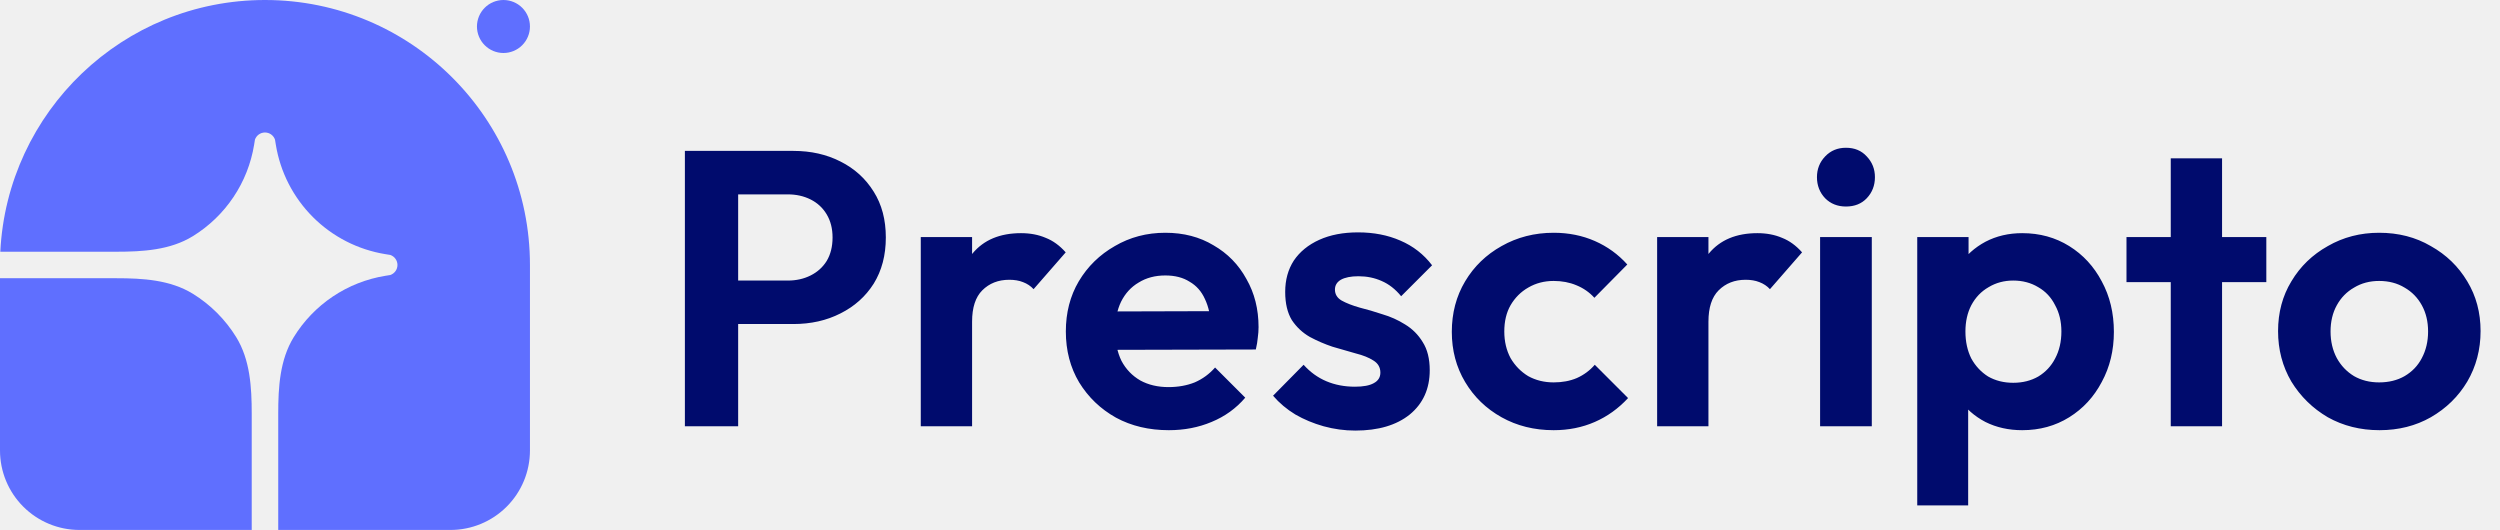
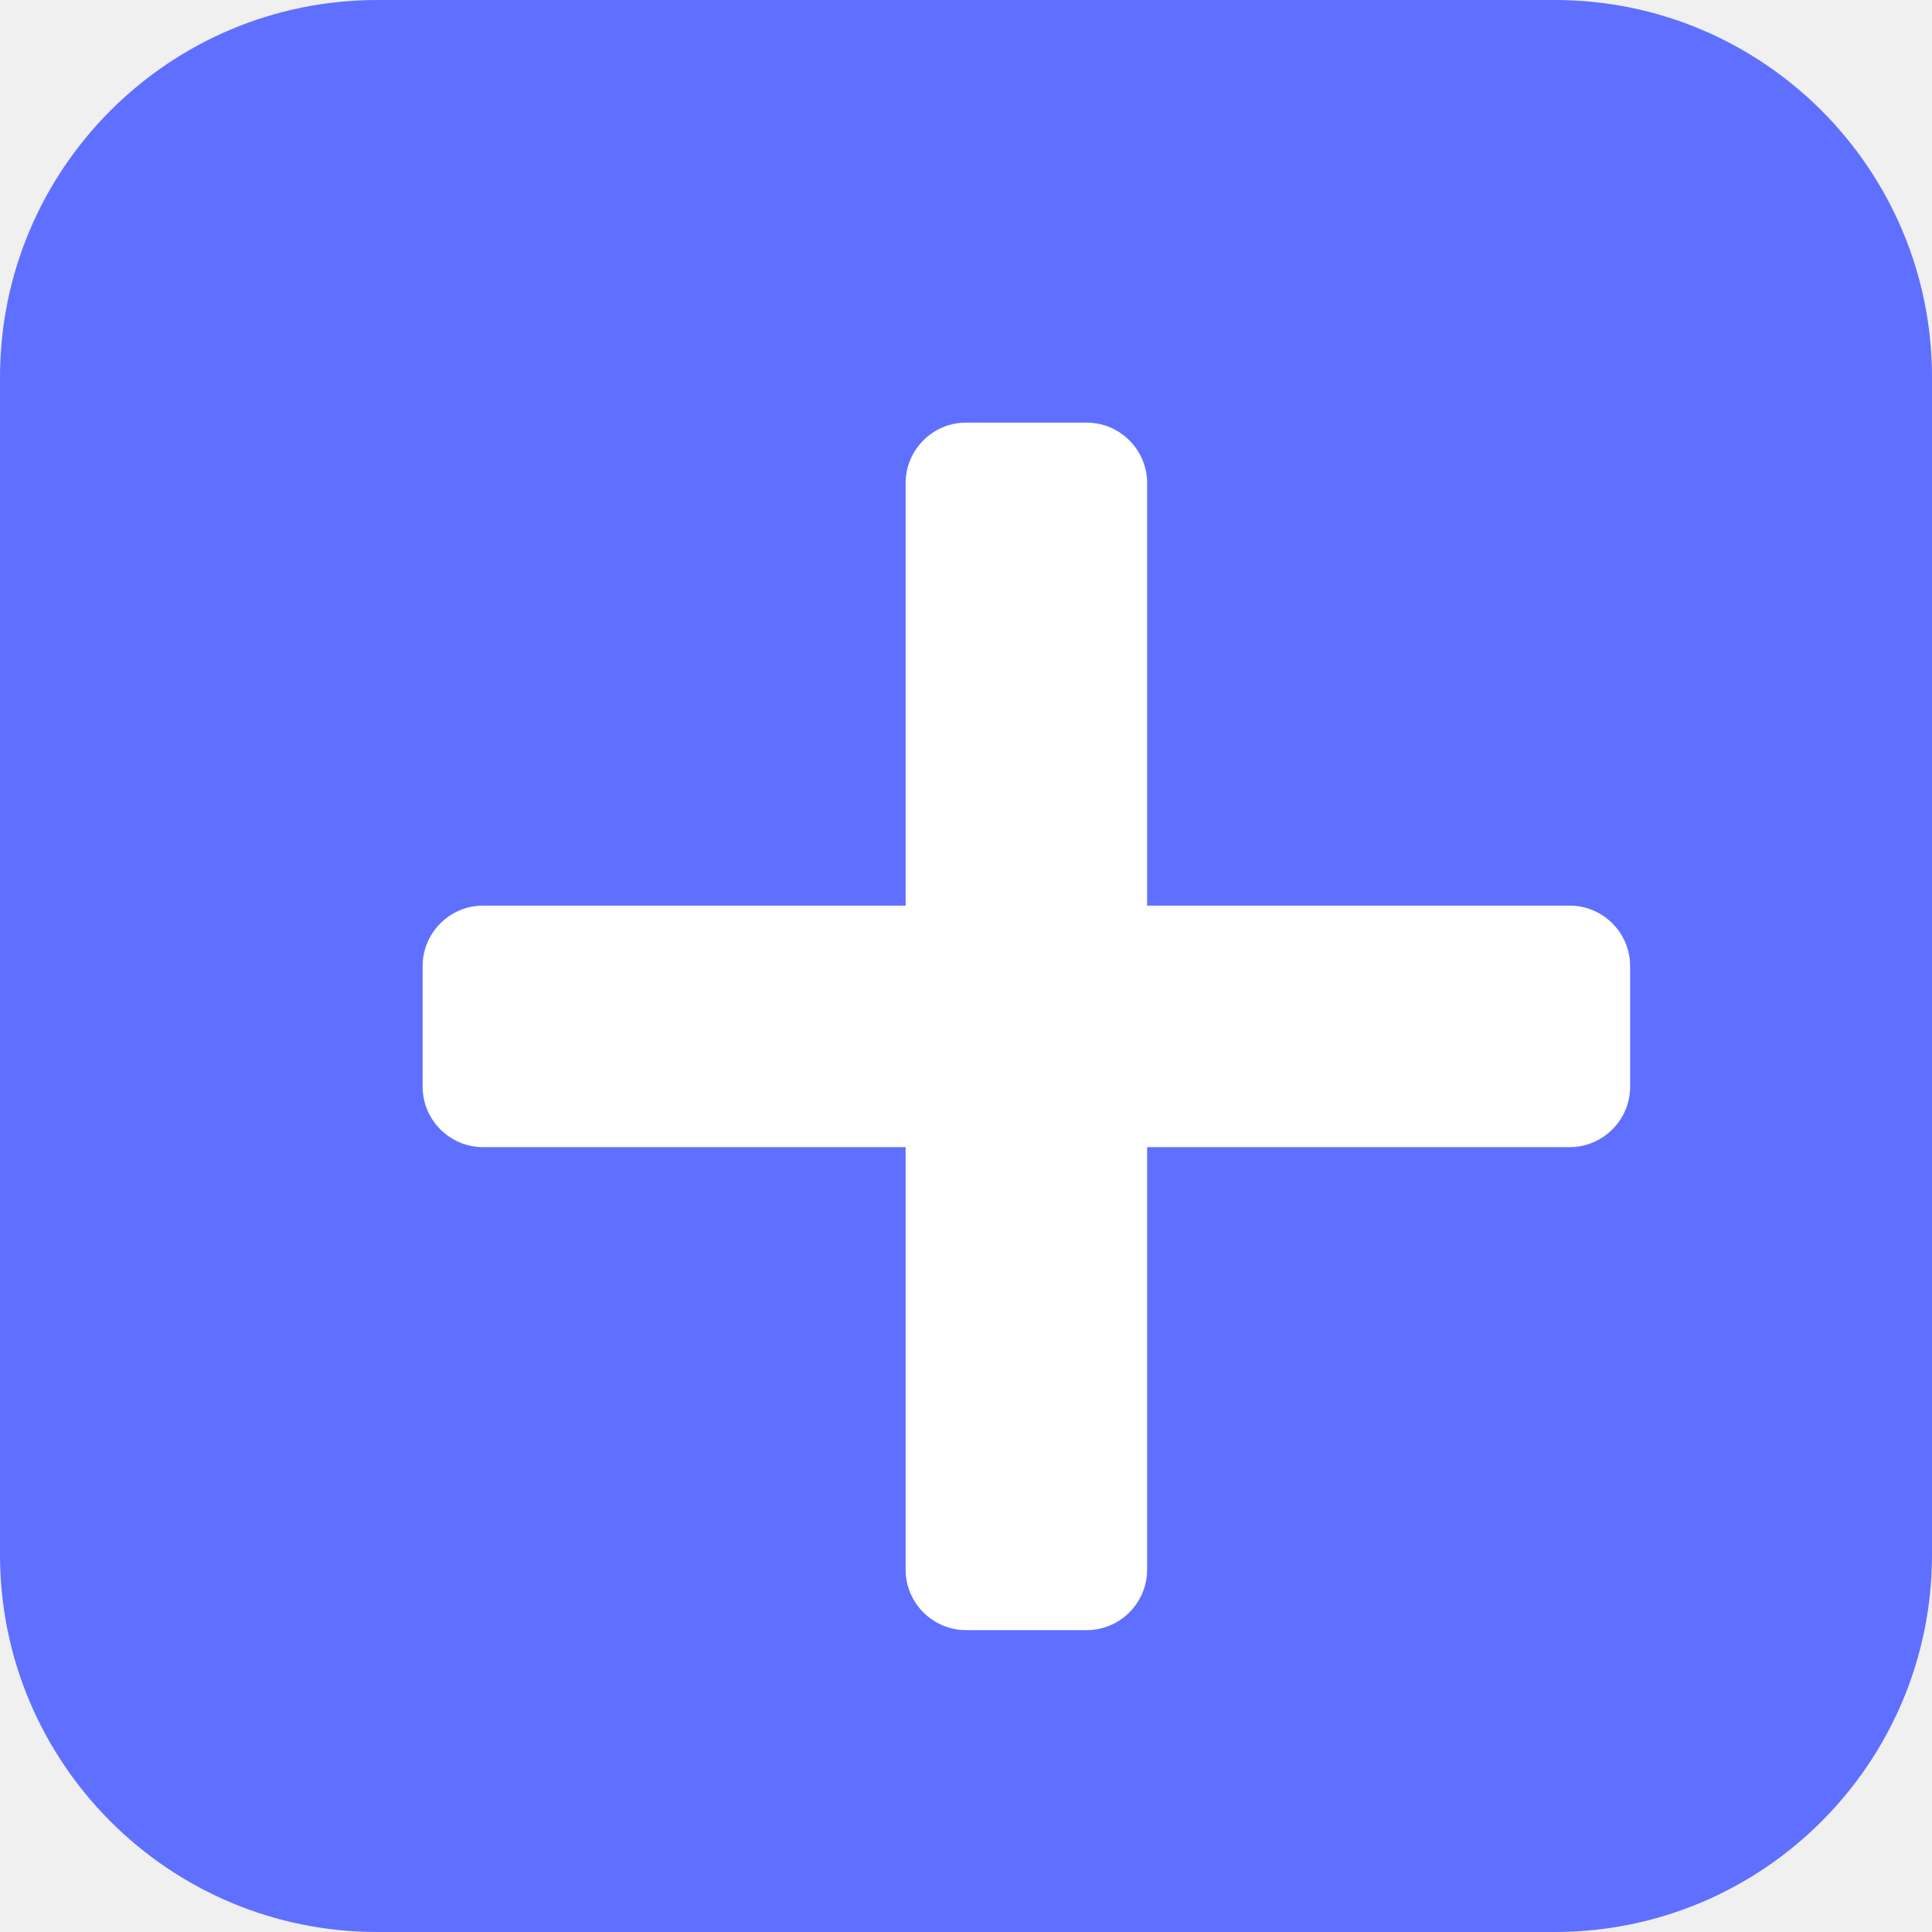
- <svg xmlns="http://www.w3.org/2000/svg" width="217" height="46" viewBox="0 0 217 46" fill="none">
-   <path d="M23 0C35.703 0 46 10.297 46 23V39.1C46 40.93 45.273 42.685 43.979 43.979C42.685 45.273 40.93 46 39.1 46H24.15V35.91C24.15 33.608 24.29 31.223 25.497 29.263C26.362 27.859 27.518 26.657 28.888 25.738C30.258 24.82 31.81 24.208 33.437 23.942L33.878 23.871C34.059 23.808 34.217 23.691 34.328 23.535C34.44 23.379 34.5 23.192 34.5 23C34.5 22.808 34.44 22.621 34.328 22.465C34.217 22.309 34.059 22.192 33.878 22.129L33.437 22.058C31.059 21.67 28.863 20.544 27.159 18.84C25.456 17.137 24.33 14.941 23.942 12.563L23.87 12.122C23.808 11.941 23.691 11.783 23.535 11.671C23.379 11.56 23.192 11.5 23 11.5C22.808 11.5 22.621 11.56 22.465 11.671C22.309 11.783 22.191 11.941 22.129 12.122L22.058 12.563C21.792 14.19 21.18 15.742 20.261 17.111C19.343 18.481 18.141 19.638 16.737 20.502C14.777 21.71 12.392 21.85 10.09 21.85H0.027C0.629 9.682 10.683 0 23 0Z" fill="#5F6FFF" />
-   <path d="M0 24.15H10.09C12.392 24.15 14.777 24.29 16.737 25.498C18.269 26.442 19.558 27.731 20.502 29.263C21.71 31.223 21.85 33.608 21.85 35.91V46H6.9C5.07 46 3.315 45.273 2.021 43.979C0.727 42.685 0 40.93 0 39.1L0 24.15ZM46 2.3C46 2.91 45.758 3.495 45.326 3.926C44.895 4.358 44.31 4.6 43.7 4.6C43.09 4.6 42.505 4.358 42.074 3.926C41.642 3.495 41.4 2.91 41.4 2.3C41.4 1.69 41.642 1.105 42.074 0.674C42.505 0.242 43.09 0 43.7 0C44.31 0 44.895 0.242 45.326 0.674C45.758 1.105 46 1.69 46 2.3Z" fill="#5F6FFF" />
-   <path d="M62.848 28.126V24.352H68.39C69.115 24.352 69.773 24.205 70.362 23.91C70.951 23.615 71.416 23.196 71.756 22.652C72.096 22.085 72.266 21.405 72.266 20.612C72.266 19.841 72.096 19.173 71.756 18.606C71.416 18.039 70.951 17.609 70.362 17.314C69.773 17.019 69.115 16.872 68.39 16.872H62.848V13.098H68.866C70.385 13.098 71.745 13.404 72.946 14.016C74.17 14.628 75.133 15.501 75.836 16.634C76.539 17.745 76.89 19.071 76.89 20.612C76.89 22.153 76.539 23.491 75.836 24.624C75.133 25.735 74.17 26.596 72.946 27.208C71.745 27.82 70.385 28.126 68.866 28.126H62.848ZM59.448 37V13.098H64.072V37H59.448ZM79.923 37V20.578H84.377V37H79.923ZM84.377 27.922L82.643 26.766C82.847 24.749 83.436 23.162 84.411 22.006C85.386 20.827 86.791 20.238 88.627 20.238C89.421 20.238 90.135 20.374 90.769 20.646C91.404 20.895 91.982 21.315 92.503 21.904L89.715 25.1C89.466 24.828 89.16 24.624 88.797 24.488C88.457 24.352 88.061 24.284 87.607 24.284C86.655 24.284 85.873 24.59 85.261 25.202C84.672 25.791 84.377 26.698 84.377 27.922ZM101.457 37.34C99.734 37.34 98.204 36.977 96.867 36.252C95.529 35.504 94.464 34.484 93.671 33.192C92.9 31.9 92.515 30.427 92.515 28.772C92.515 27.14 92.889 25.689 93.637 24.42C94.407 23.128 95.45 22.108 96.765 21.36C98.079 20.589 99.541 20.204 101.151 20.204C102.738 20.204 104.132 20.567 105.333 21.292C106.557 21.995 107.509 22.969 108.189 24.216C108.892 25.44 109.243 26.834 109.243 28.398C109.243 28.693 109.22 28.999 109.175 29.316C109.152 29.611 109.096 29.951 109.005 30.336L95.201 30.37V27.038L106.931 27.004L105.129 28.398C105.084 27.423 104.902 26.607 104.585 25.95C104.29 25.293 103.848 24.794 103.259 24.454C102.692 24.091 101.99 23.91 101.151 23.91C100.267 23.91 99.496 24.114 98.839 24.522C98.181 24.907 97.671 25.463 97.309 26.188C96.969 26.891 96.799 27.729 96.799 28.704C96.799 29.701 96.98 30.574 97.343 31.322C97.728 32.047 98.272 32.614 98.975 33.022C99.677 33.407 100.494 33.6 101.423 33.6C102.262 33.6 103.021 33.464 103.701 33.192C104.381 32.897 104.97 32.467 105.469 31.9L108.087 34.518C107.294 35.447 106.319 36.15 105.163 36.626C104.03 37.102 102.794 37.34 101.457 37.34ZM117.641 37.374C116.712 37.374 115.794 37.249 114.887 37C114.003 36.751 113.187 36.411 112.439 35.98C111.691 35.527 111.045 34.983 110.501 34.348L113.153 31.662C113.72 32.297 114.377 32.773 115.125 33.09C115.873 33.407 116.701 33.566 117.607 33.566C118.333 33.566 118.877 33.464 119.239 33.26C119.625 33.056 119.817 32.75 119.817 32.342C119.817 31.889 119.613 31.537 119.205 31.288C118.82 31.039 118.31 30.835 117.675 30.676C117.041 30.495 116.372 30.302 115.669 30.098C114.989 29.871 114.332 29.588 113.697 29.248C113.063 28.885 112.541 28.398 112.133 27.786C111.748 27.151 111.555 26.335 111.555 25.338C111.555 24.295 111.805 23.389 112.303 22.618C112.825 21.847 113.561 21.247 114.513 20.816C115.465 20.385 116.587 20.17 117.879 20.17C119.239 20.17 120.463 20.408 121.551 20.884C122.662 21.36 123.58 22.074 124.305 23.026L121.619 25.712C121.121 25.1 120.554 24.658 119.919 24.386C119.307 24.114 118.639 23.978 117.913 23.978C117.256 23.978 116.746 24.08 116.383 24.284C116.043 24.488 115.873 24.771 115.873 25.134C115.873 25.542 116.066 25.859 116.451 26.086C116.859 26.313 117.381 26.517 118.015 26.698C118.65 26.857 119.307 27.049 119.987 27.276C120.69 27.48 121.347 27.775 121.959 28.16C122.594 28.545 123.104 29.055 123.489 29.69C123.897 30.325 124.101 31.141 124.101 32.138C124.101 33.747 123.523 35.028 122.367 35.98C121.211 36.909 119.636 37.374 117.641 37.374ZM134.857 37.34C133.179 37.34 131.672 36.966 130.335 36.218C128.997 35.47 127.943 34.45 127.173 33.158C126.402 31.866 126.017 30.415 126.017 28.806C126.017 27.174 126.402 25.712 127.173 24.42C127.943 23.128 128.997 22.108 130.335 21.36C131.695 20.589 133.202 20.204 134.857 20.204C136.149 20.204 137.339 20.442 138.427 20.918C139.515 21.394 140.455 22.074 141.249 22.958L138.393 25.848C137.962 25.372 137.441 25.009 136.829 24.76C136.239 24.511 135.582 24.386 134.857 24.386C134.041 24.386 133.304 24.579 132.647 24.964C132.012 25.327 131.502 25.837 131.117 26.494C130.754 27.129 130.573 27.888 130.573 28.772C130.573 29.633 130.754 30.404 131.117 31.084C131.502 31.741 132.012 32.263 132.647 32.648C133.304 33.011 134.041 33.192 134.857 33.192C135.605 33.192 136.273 33.067 136.863 32.818C137.475 32.546 137.996 32.161 138.427 31.662L141.317 34.552C140.478 35.459 139.515 36.15 138.427 36.626C137.339 37.102 136.149 37.34 134.857 37.34ZM143.839 37V20.578H148.293V37H143.839ZM148.293 27.922L146.559 26.766C146.763 24.749 147.353 23.162 148.327 22.006C149.302 20.827 150.707 20.238 152.543 20.238C153.337 20.238 154.051 20.374 154.685 20.646C155.32 20.895 155.898 21.315 156.419 21.904L153.631 25.1C153.382 24.828 153.076 24.624 152.713 24.488C152.373 24.352 151.977 24.284 151.523 24.284C150.571 24.284 149.789 24.59 149.177 25.202C148.588 25.791 148.293 26.698 148.293 27.922ZM157.984 37V20.578H162.472V37H157.984ZM160.228 17.926C159.502 17.926 158.902 17.688 158.426 17.212C157.95 16.713 157.712 16.101 157.712 15.376C157.712 14.673 157.95 14.073 158.426 13.574C158.902 13.075 159.502 12.826 160.228 12.826C160.976 12.826 161.576 13.075 162.03 13.574C162.506 14.073 162.744 14.673 162.744 15.376C162.744 16.101 162.506 16.713 162.03 17.212C161.576 17.688 160.976 17.926 160.228 17.926ZM175.529 37.34C174.351 37.34 173.285 37.102 172.333 36.626C171.381 36.127 170.622 35.459 170.055 34.62C169.489 33.781 169.183 32.818 169.137 31.73V25.916C169.183 24.828 169.489 23.865 170.055 23.026C170.645 22.165 171.404 21.485 172.333 20.986C173.285 20.487 174.351 20.238 175.529 20.238C177.048 20.238 178.408 20.612 179.609 21.36C180.811 22.108 181.751 23.128 182.431 24.42C183.134 25.712 183.485 27.174 183.485 28.806C183.485 30.415 183.134 31.866 182.431 33.158C181.751 34.45 180.811 35.47 179.609 36.218C178.408 36.966 177.048 37.34 175.529 37.34ZM174.747 33.226C175.563 33.226 176.289 33.045 176.923 32.682C177.558 32.297 178.045 31.775 178.385 31.118C178.748 30.438 178.929 29.656 178.929 28.772C178.929 27.911 178.748 27.151 178.385 26.494C178.045 25.814 177.558 25.293 176.923 24.93C176.289 24.545 175.563 24.352 174.747 24.352C173.954 24.352 173.24 24.545 172.605 24.93C171.971 25.293 171.472 25.814 171.109 26.494C170.769 27.151 170.599 27.911 170.599 28.772C170.599 29.656 170.769 30.438 171.109 31.118C171.472 31.775 171.959 32.297 172.571 32.682C173.206 33.045 173.931 33.226 174.747 33.226ZM166.417 43.868V20.578H170.871V24.896L170.123 28.874L170.837 32.852V43.868H166.417ZM188.421 37V13.744H192.875V37H188.421ZM184.579 24.488V20.578H196.717V24.488H184.579ZM206.542 37.34C204.887 37.34 203.391 36.966 202.054 36.218C200.739 35.447 199.685 34.416 198.892 33.124C198.121 31.809 197.736 30.347 197.736 28.738C197.736 27.129 198.121 25.689 198.892 24.42C199.662 23.128 200.716 22.108 202.054 21.36C203.391 20.589 204.876 20.204 206.508 20.204C208.185 20.204 209.681 20.589 210.996 21.36C212.333 22.108 213.387 23.128 214.158 24.42C214.928 25.689 215.314 27.129 215.314 28.738C215.314 30.347 214.928 31.809 214.158 33.124C213.387 34.416 212.333 35.447 210.996 36.218C209.681 36.966 208.196 37.34 206.542 37.34ZM206.508 33.192C207.346 33.192 208.083 33.011 208.718 32.648C209.375 32.263 209.874 31.741 210.214 31.084C210.576 30.404 210.758 29.633 210.758 28.772C210.758 27.911 210.576 27.151 210.214 26.494C209.851 25.837 209.352 25.327 208.718 24.964C208.083 24.579 207.346 24.386 206.508 24.386C205.692 24.386 204.966 24.579 204.332 24.964C203.697 25.327 203.198 25.837 202.836 26.494C202.473 27.151 202.292 27.911 202.292 28.772C202.292 29.633 202.473 30.404 202.836 31.084C203.198 31.741 203.697 32.263 204.332 32.648C204.966 33.011 205.692 33.192 206.508 33.192Z" fill="#000B6D" />
+ <svg xmlns="http://www.w3.org/2000/svg" viewBox="0 0 512 512">
+   <rect x="0" y="0" width="512" height="512" rx="100" ry="100" fill="#5F6FFF" />
+   <path d="M256 112c-8.8 0-16 7.2-16 16v112H128c-8.8 0-16 7.2-16 16v32c0 8.8 7.2 16 16 16h112v112c0 8.8 7.2 16 16 16h32c8.8 0 16-7.2 16-16V304h112c8.8 0 16-7.2 16-16v-32c0-8.8-7.2-16-16-16H304V128c0-8.8-7.2-16-16-16h-32z" fill="#ffffff" />
</svg>
